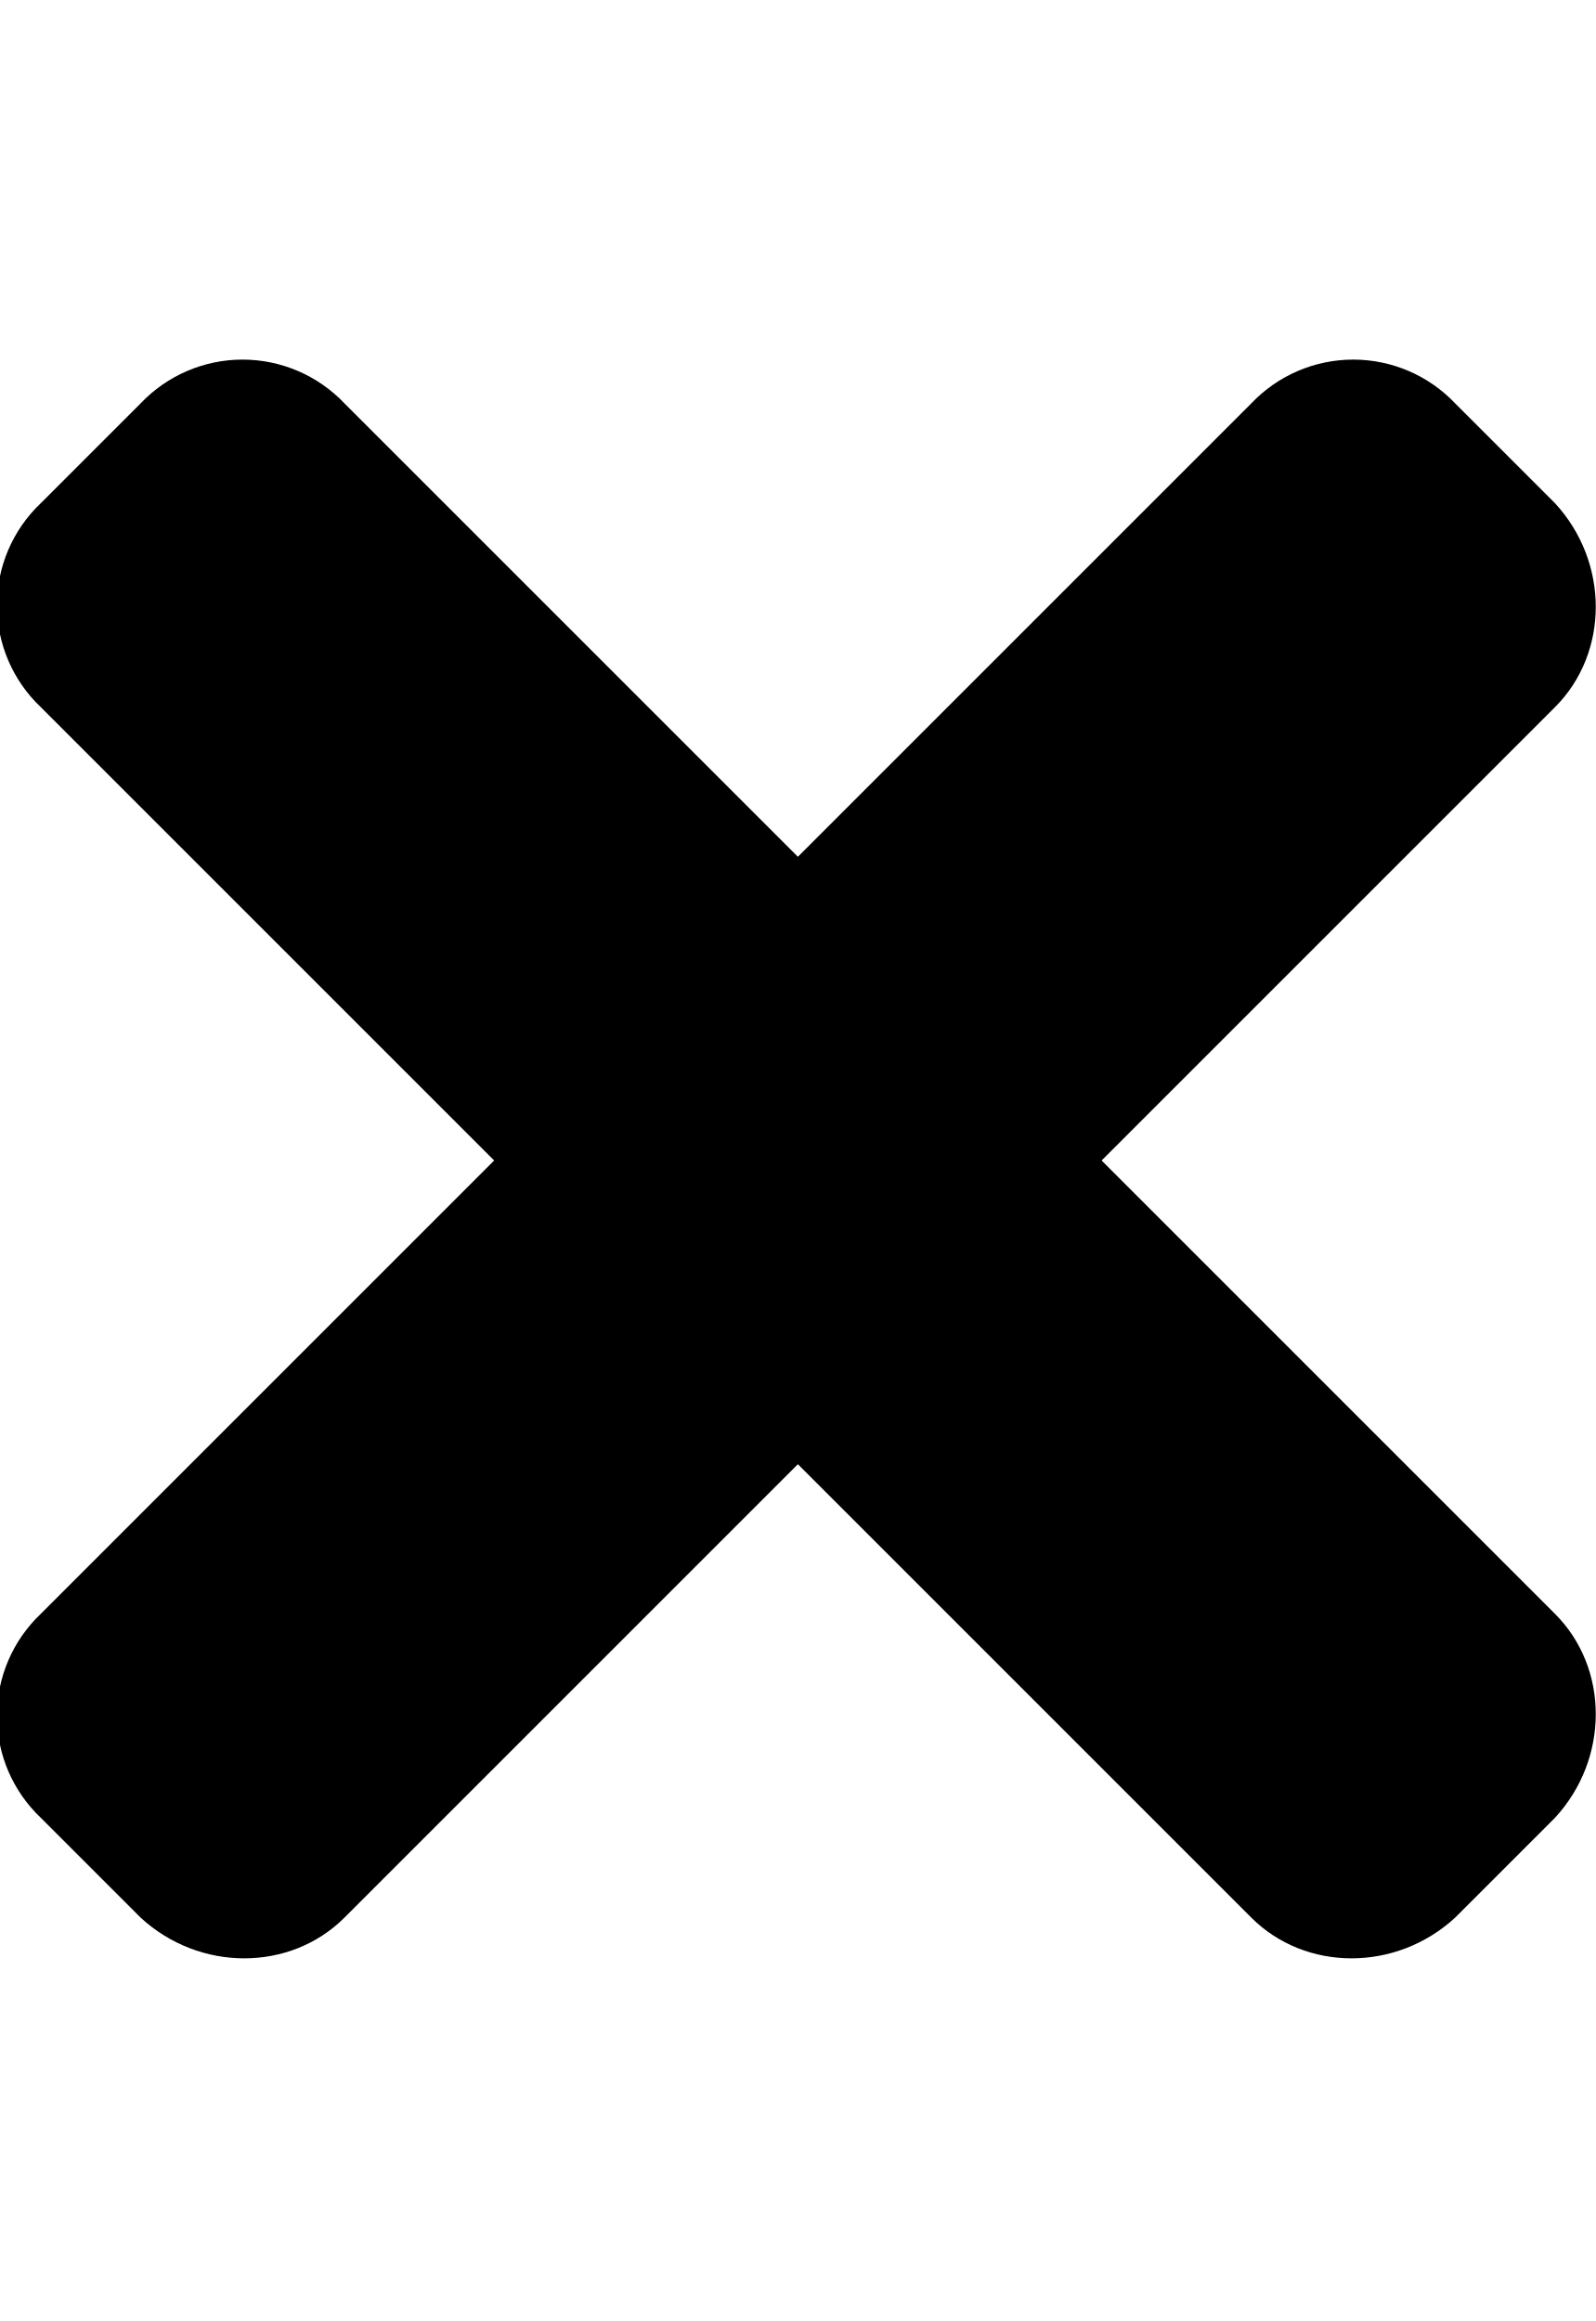
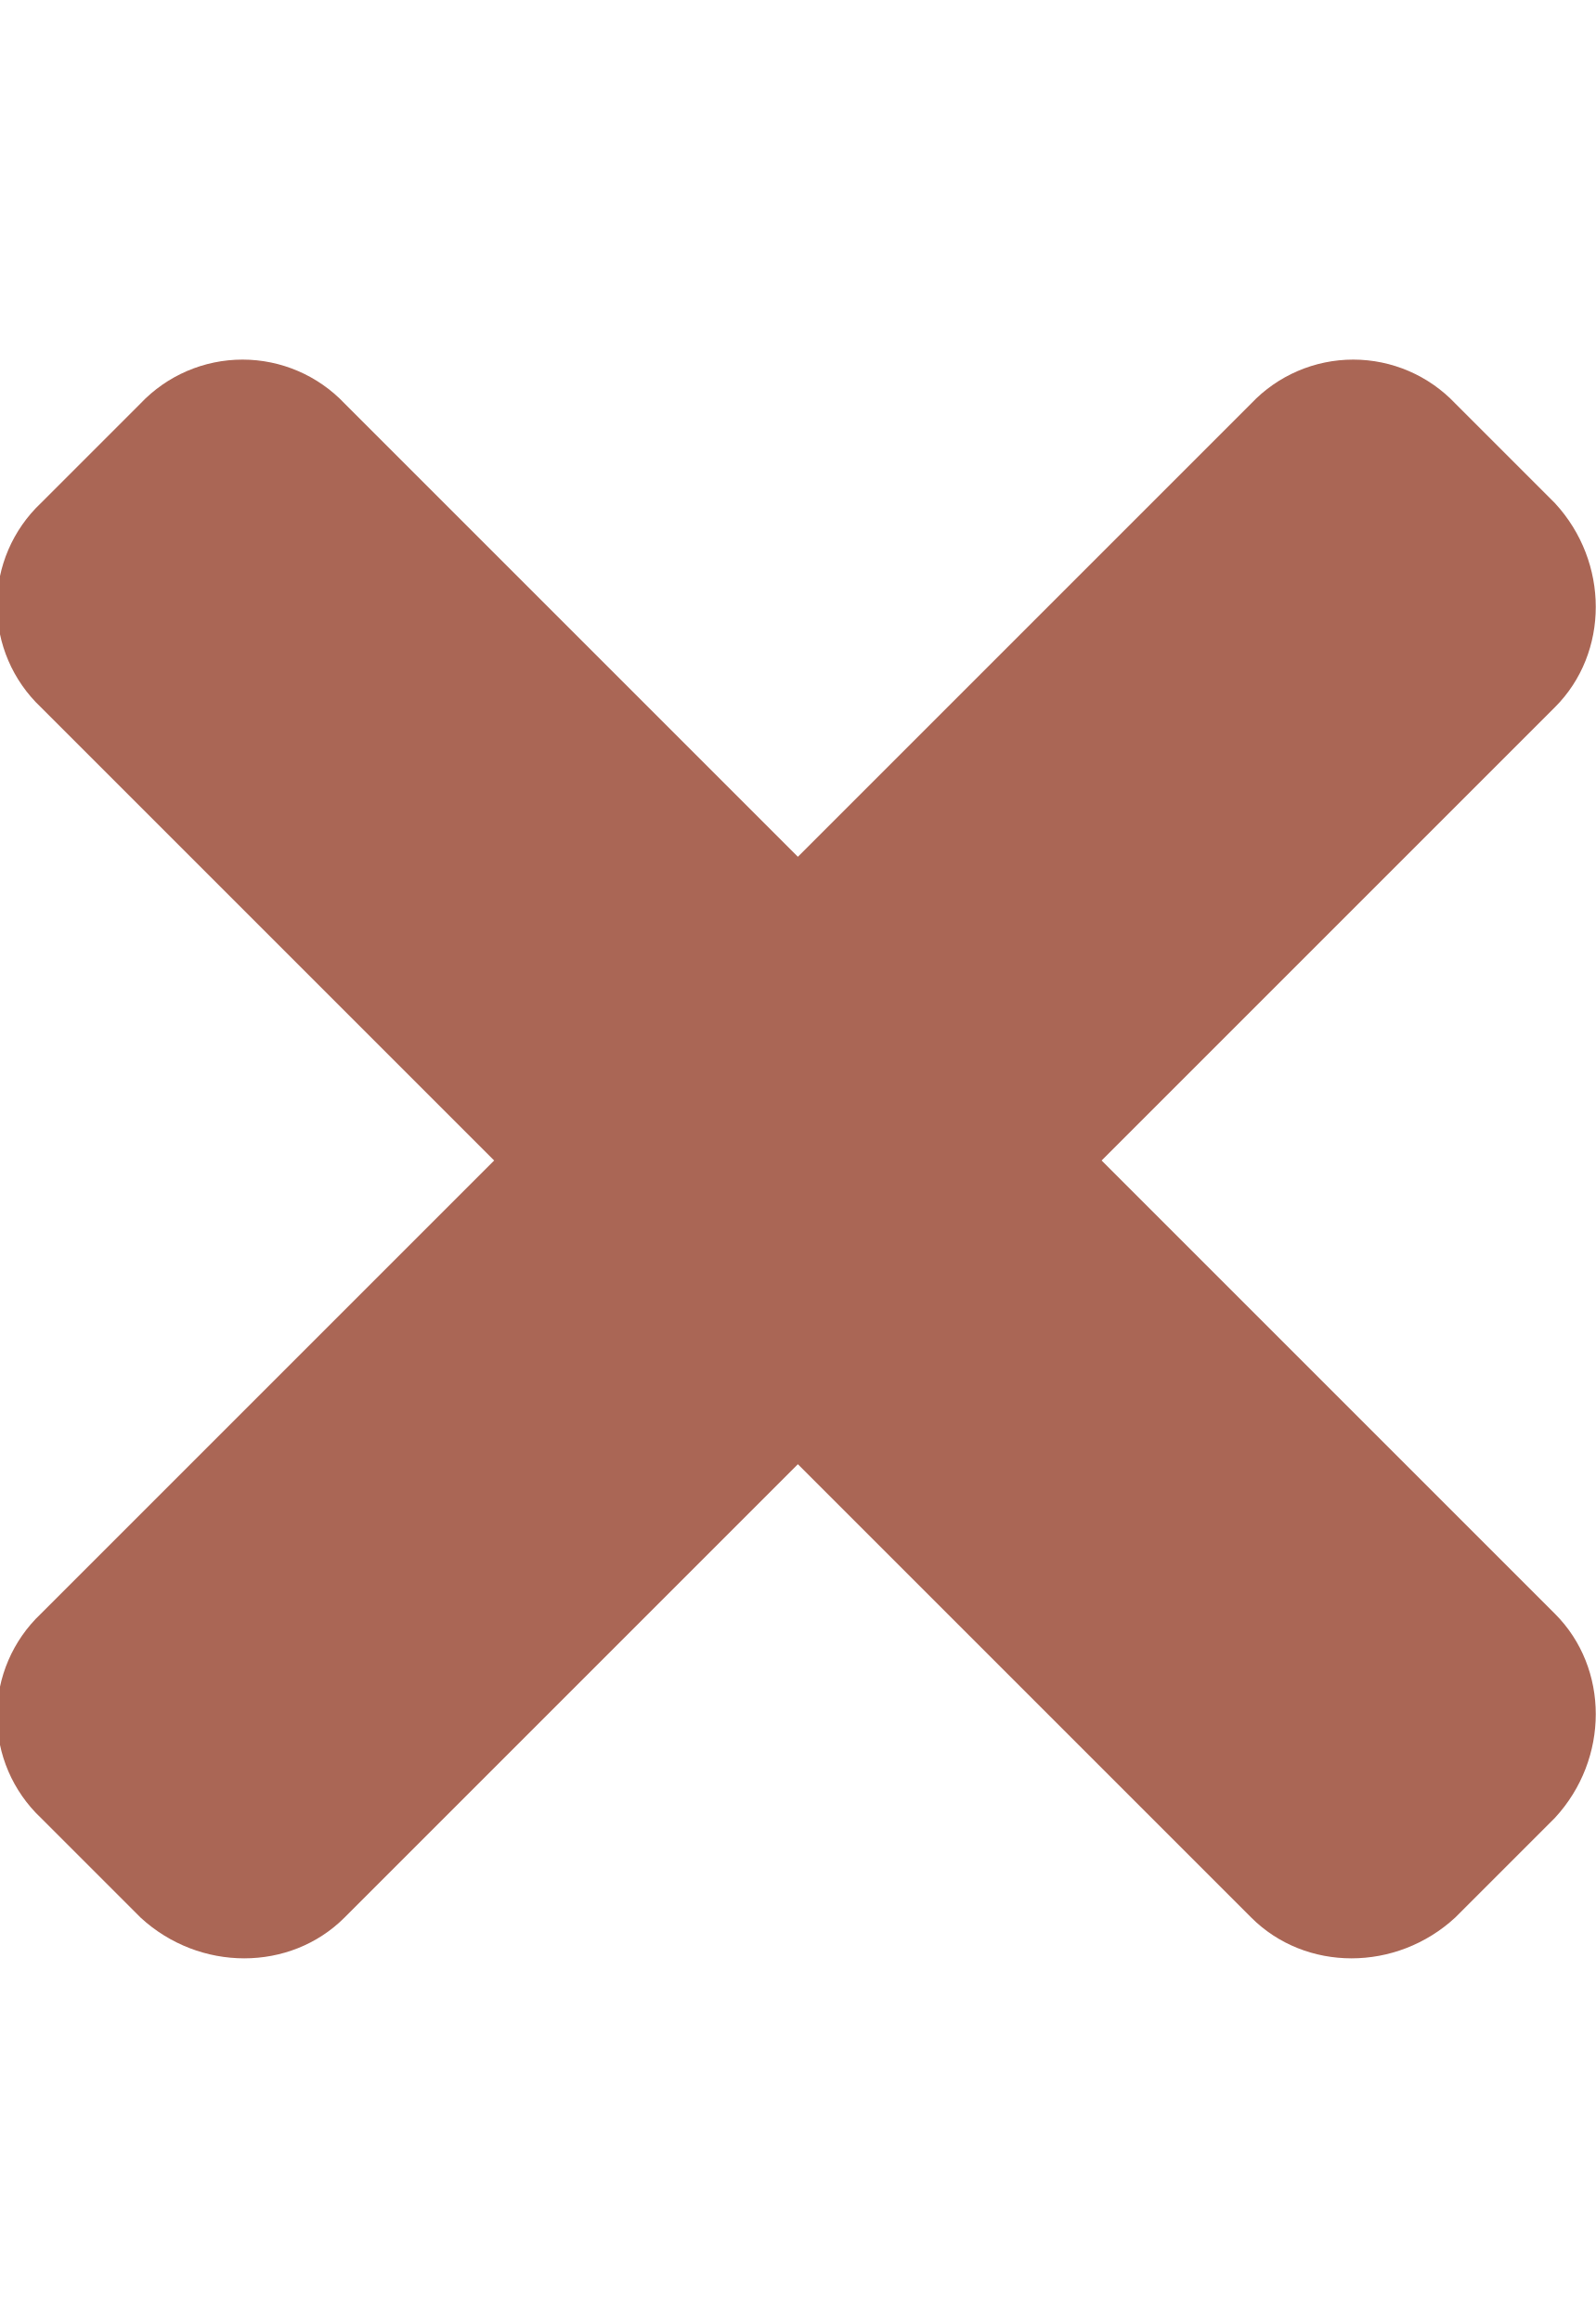
<svg xmlns="http://www.w3.org/2000/svg" viewBox="0 0 352 512">
-   <path d="M243 256l100-100c12-12 12-32 0-45l-22-22a31 31 0 00-45 0L176 189 76 89a31 31 0 00-45 0L9 111a31 31 0 000 45l100 100L9 356a31 31 0 000 45l22 22c13 12 33 12 45 0l100-100 100 100c12 12 32 12 45 0l22-22c12-13 12-33 0-45L243 256z" />
+   <path fill="#A65" d="M243 256l100-100c12-12 12-32 0-45l-22-22a31 31 0 00-45 0L176 189 76 89a31 31 0 00-45 0L9 111a31 31 0 000 45l100 100L9 356a31 31 0 000 45l22 22c13 12 33 12 45 0l100-100 100 100c12 12 32 12 45 0l22-22c12-13 12-33 0-45L243 256z" />
</svg>
